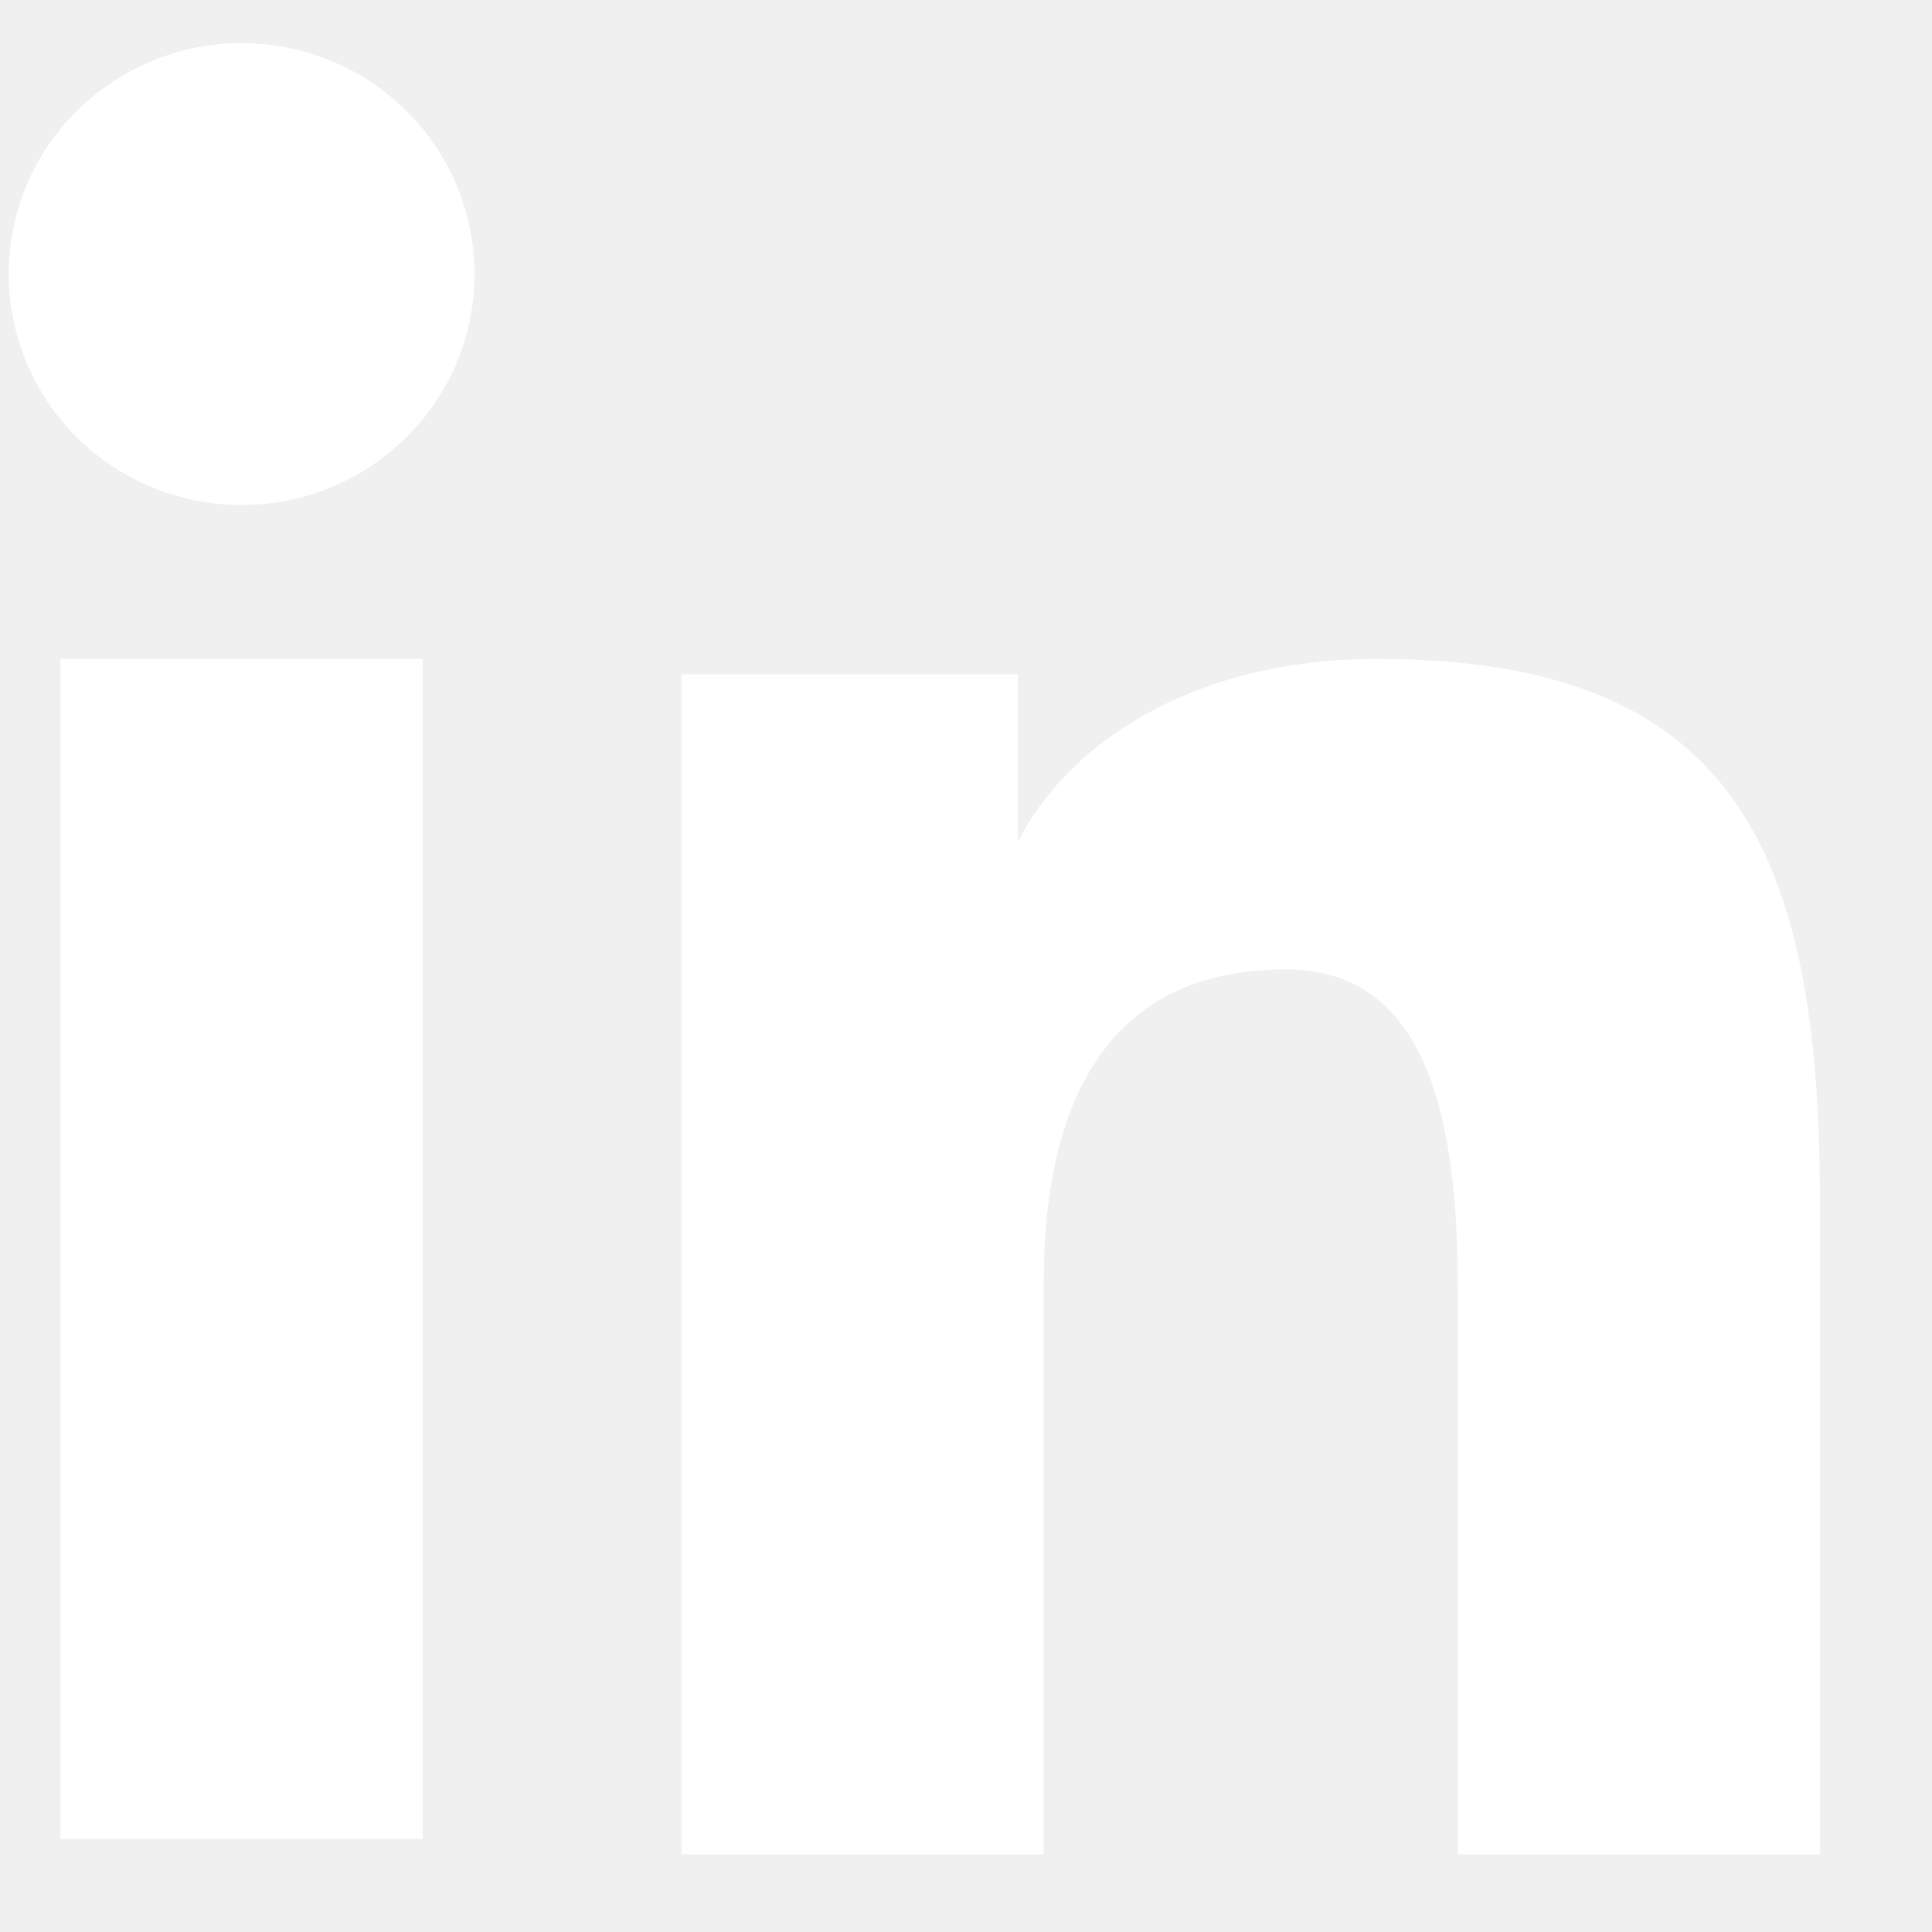
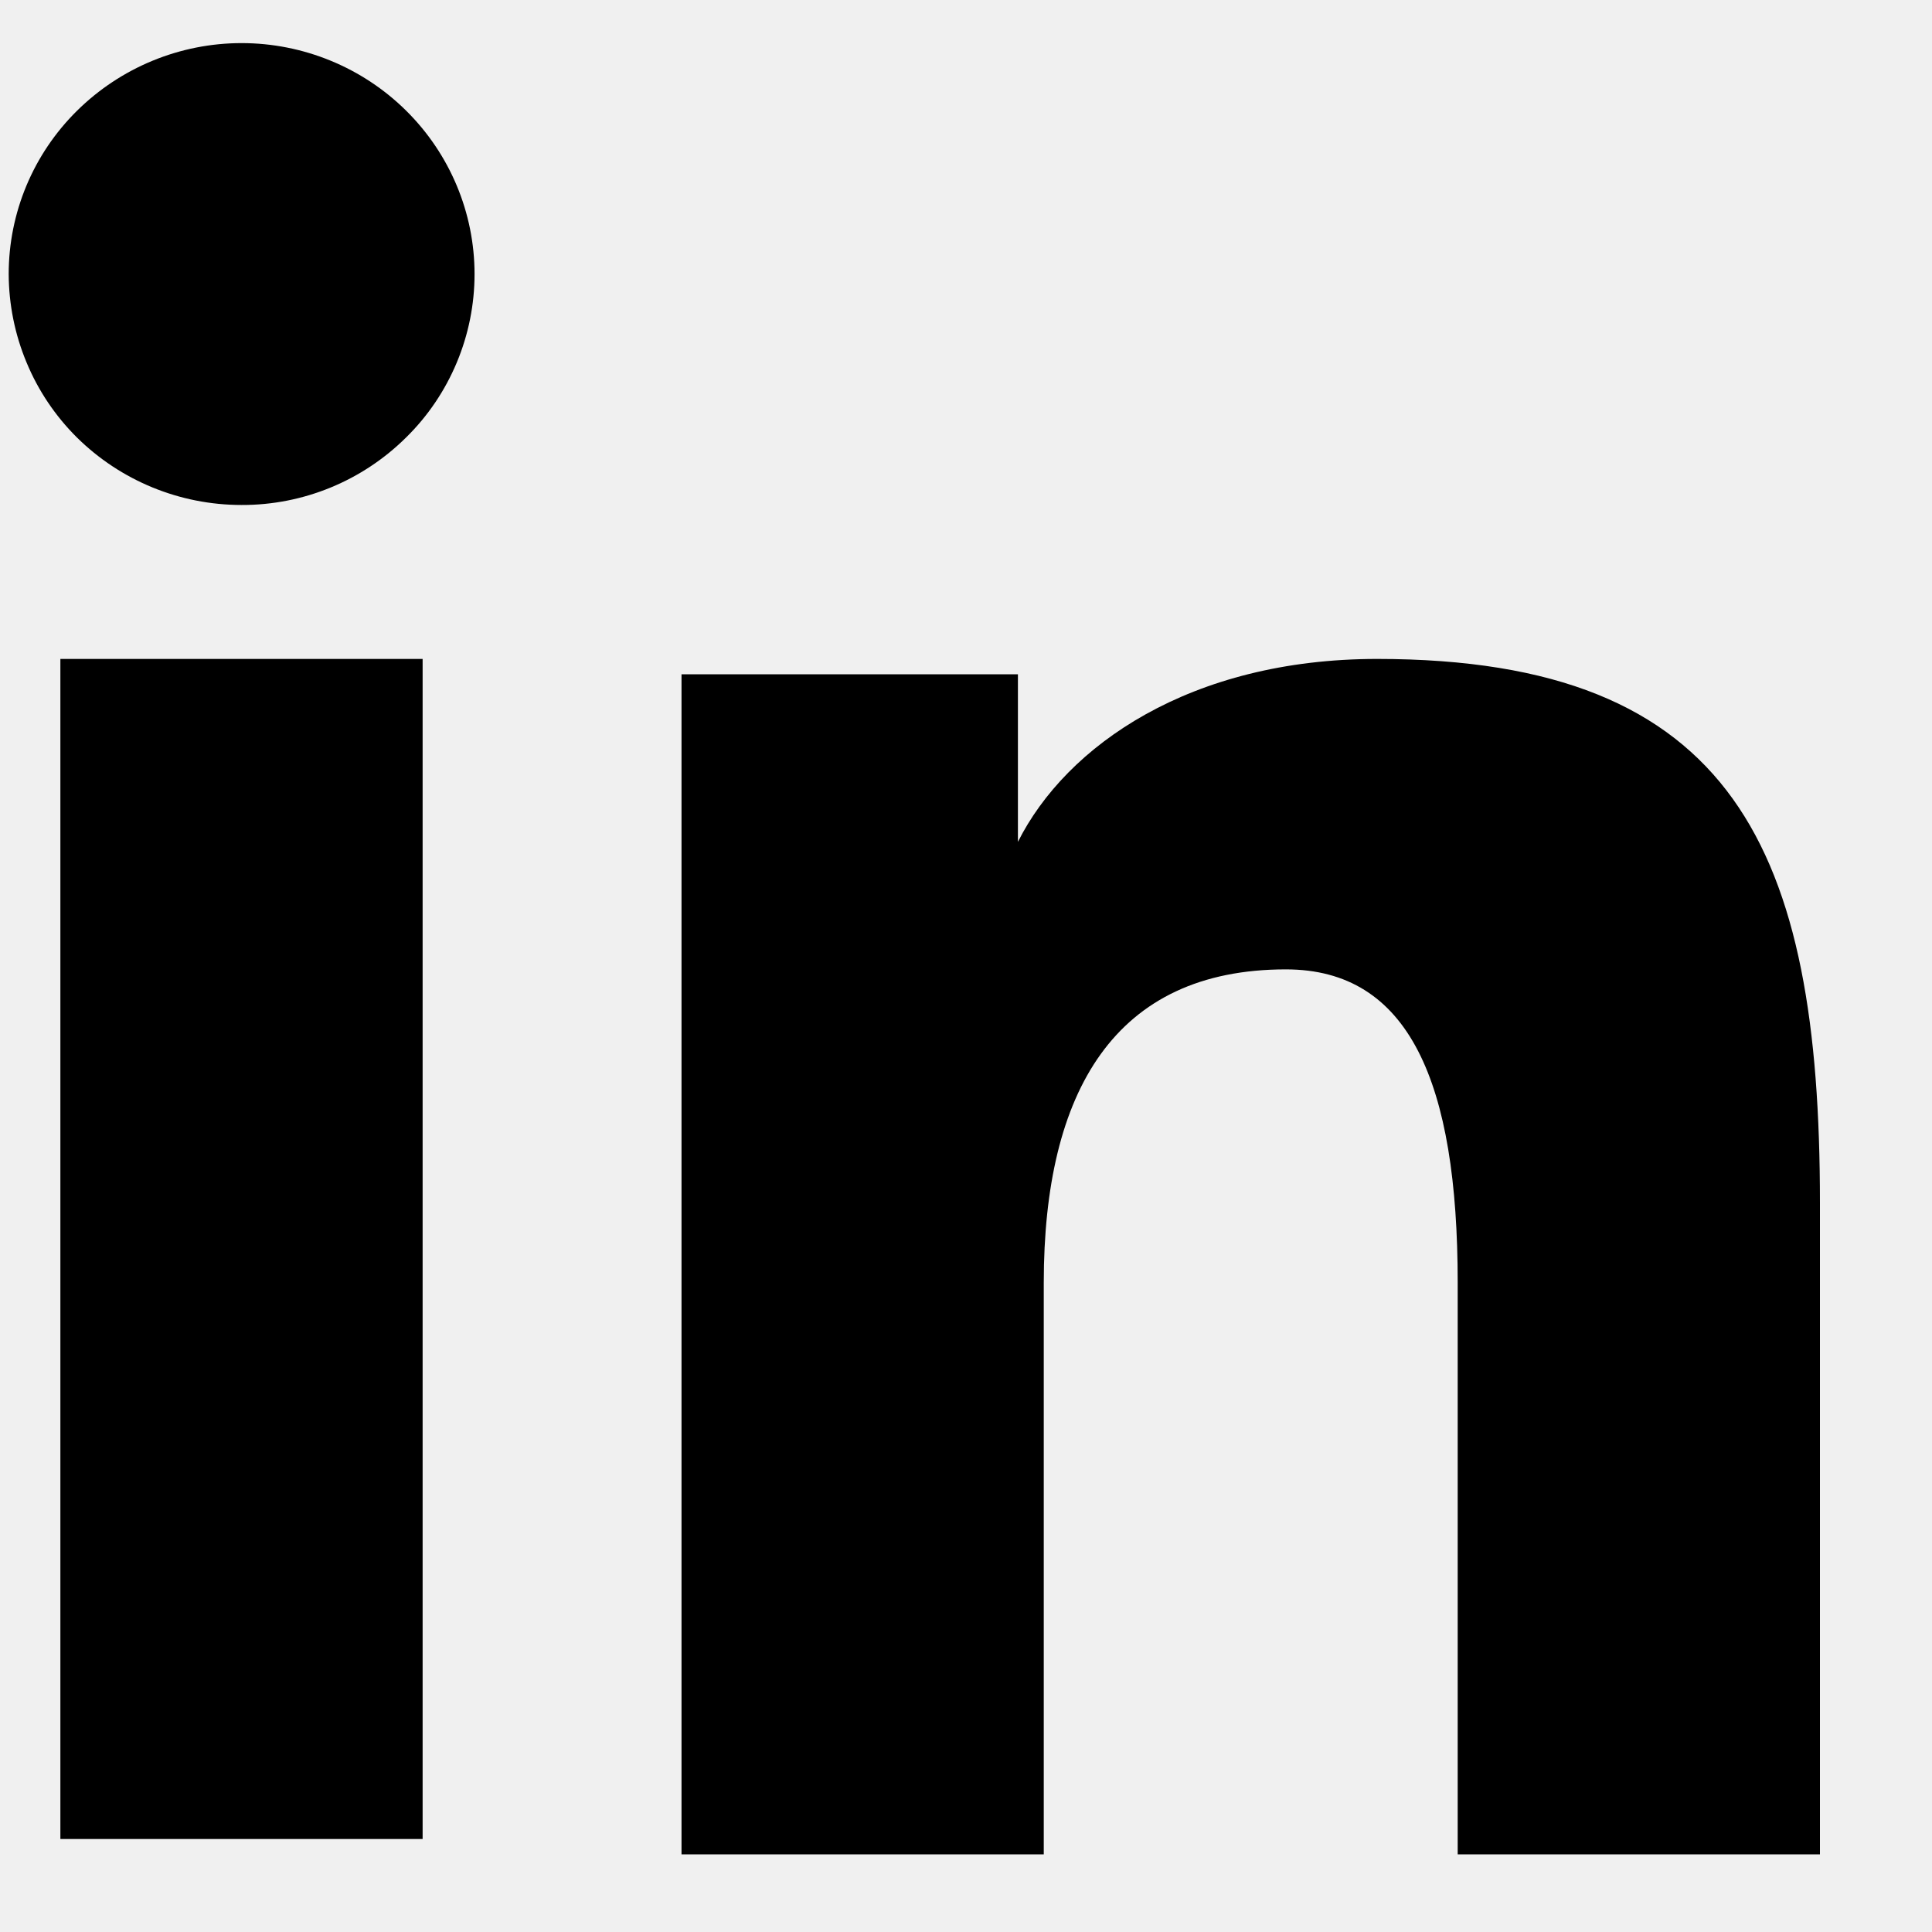
<svg xmlns="http://www.w3.org/2000/svg" width="16" height="16" viewBox="0 0 16 16" fill="none">
-   <path fill-rule="evenodd" clip-rule="evenodd" d="M5.644 5.584H8.43V6.972C8.831 6.174 9.86 5.457 11.405 5.457C14.369 5.457 15.072 7.045 15.072 9.96V15.357H12.072V10.623C12.072 8.964 11.671 8.028 10.649 8.028C9.233 8.028 8.644 9.036 8.644 10.623V15.357H5.644V5.584ZM0.5 15.23H3.5V5.457H0.5V15.23ZM3.93 2.27C3.93 2.521 3.88 2.77 3.783 3.002C3.686 3.234 3.544 3.445 3.365 3.621C3.002 3.982 2.511 4.184 2 4.182C1.489 4.182 0.999 3.981 0.636 3.622C0.458 3.445 0.316 3.234 0.22 3.002C0.123 2.77 0.073 2.521 0.072 2.27C0.072 1.762 0.275 1.276 0.637 0.918C1 0.559 1.49 0.357 2.001 0.357C2.512 0.357 3.003 0.559 3.365 0.918C3.726 1.276 3.93 1.762 3.93 2.27Z" fill="white" />
+   <path fill-rule="evenodd" clip-rule="evenodd" d="M5.644 5.584H8.43V6.972C8.831 6.174 9.86 5.457 11.405 5.457C14.369 5.457 15.072 7.045 15.072 9.96V15.357H12.072V10.623C12.072 8.964 11.671 8.028 10.649 8.028C9.233 8.028 8.644 9.036 8.644 10.623V15.357H5.644V5.584ZM0.5 15.23H3.5V5.457H0.5V15.23ZM3.93 2.27C3.93 2.521 3.88 2.77 3.783 3.002C3.686 3.234 3.544 3.445 3.365 3.621C3.002 3.982 2.511 4.184 2 4.182C1.489 4.182 0.999 3.981 0.636 3.622C0.458 3.445 0.316 3.234 0.22 3.002C0.123 2.77 0.073 2.521 0.072 2.27C0.072 1.762 0.275 1.276 0.637 0.918C1 0.559 1.49 0.357 2.001 0.357C2.512 0.357 3.003 0.559 3.365 0.918C3.726 1.276 3.93 1.762 3.93 2.27Z" fill="currentColor" />
</svg>
